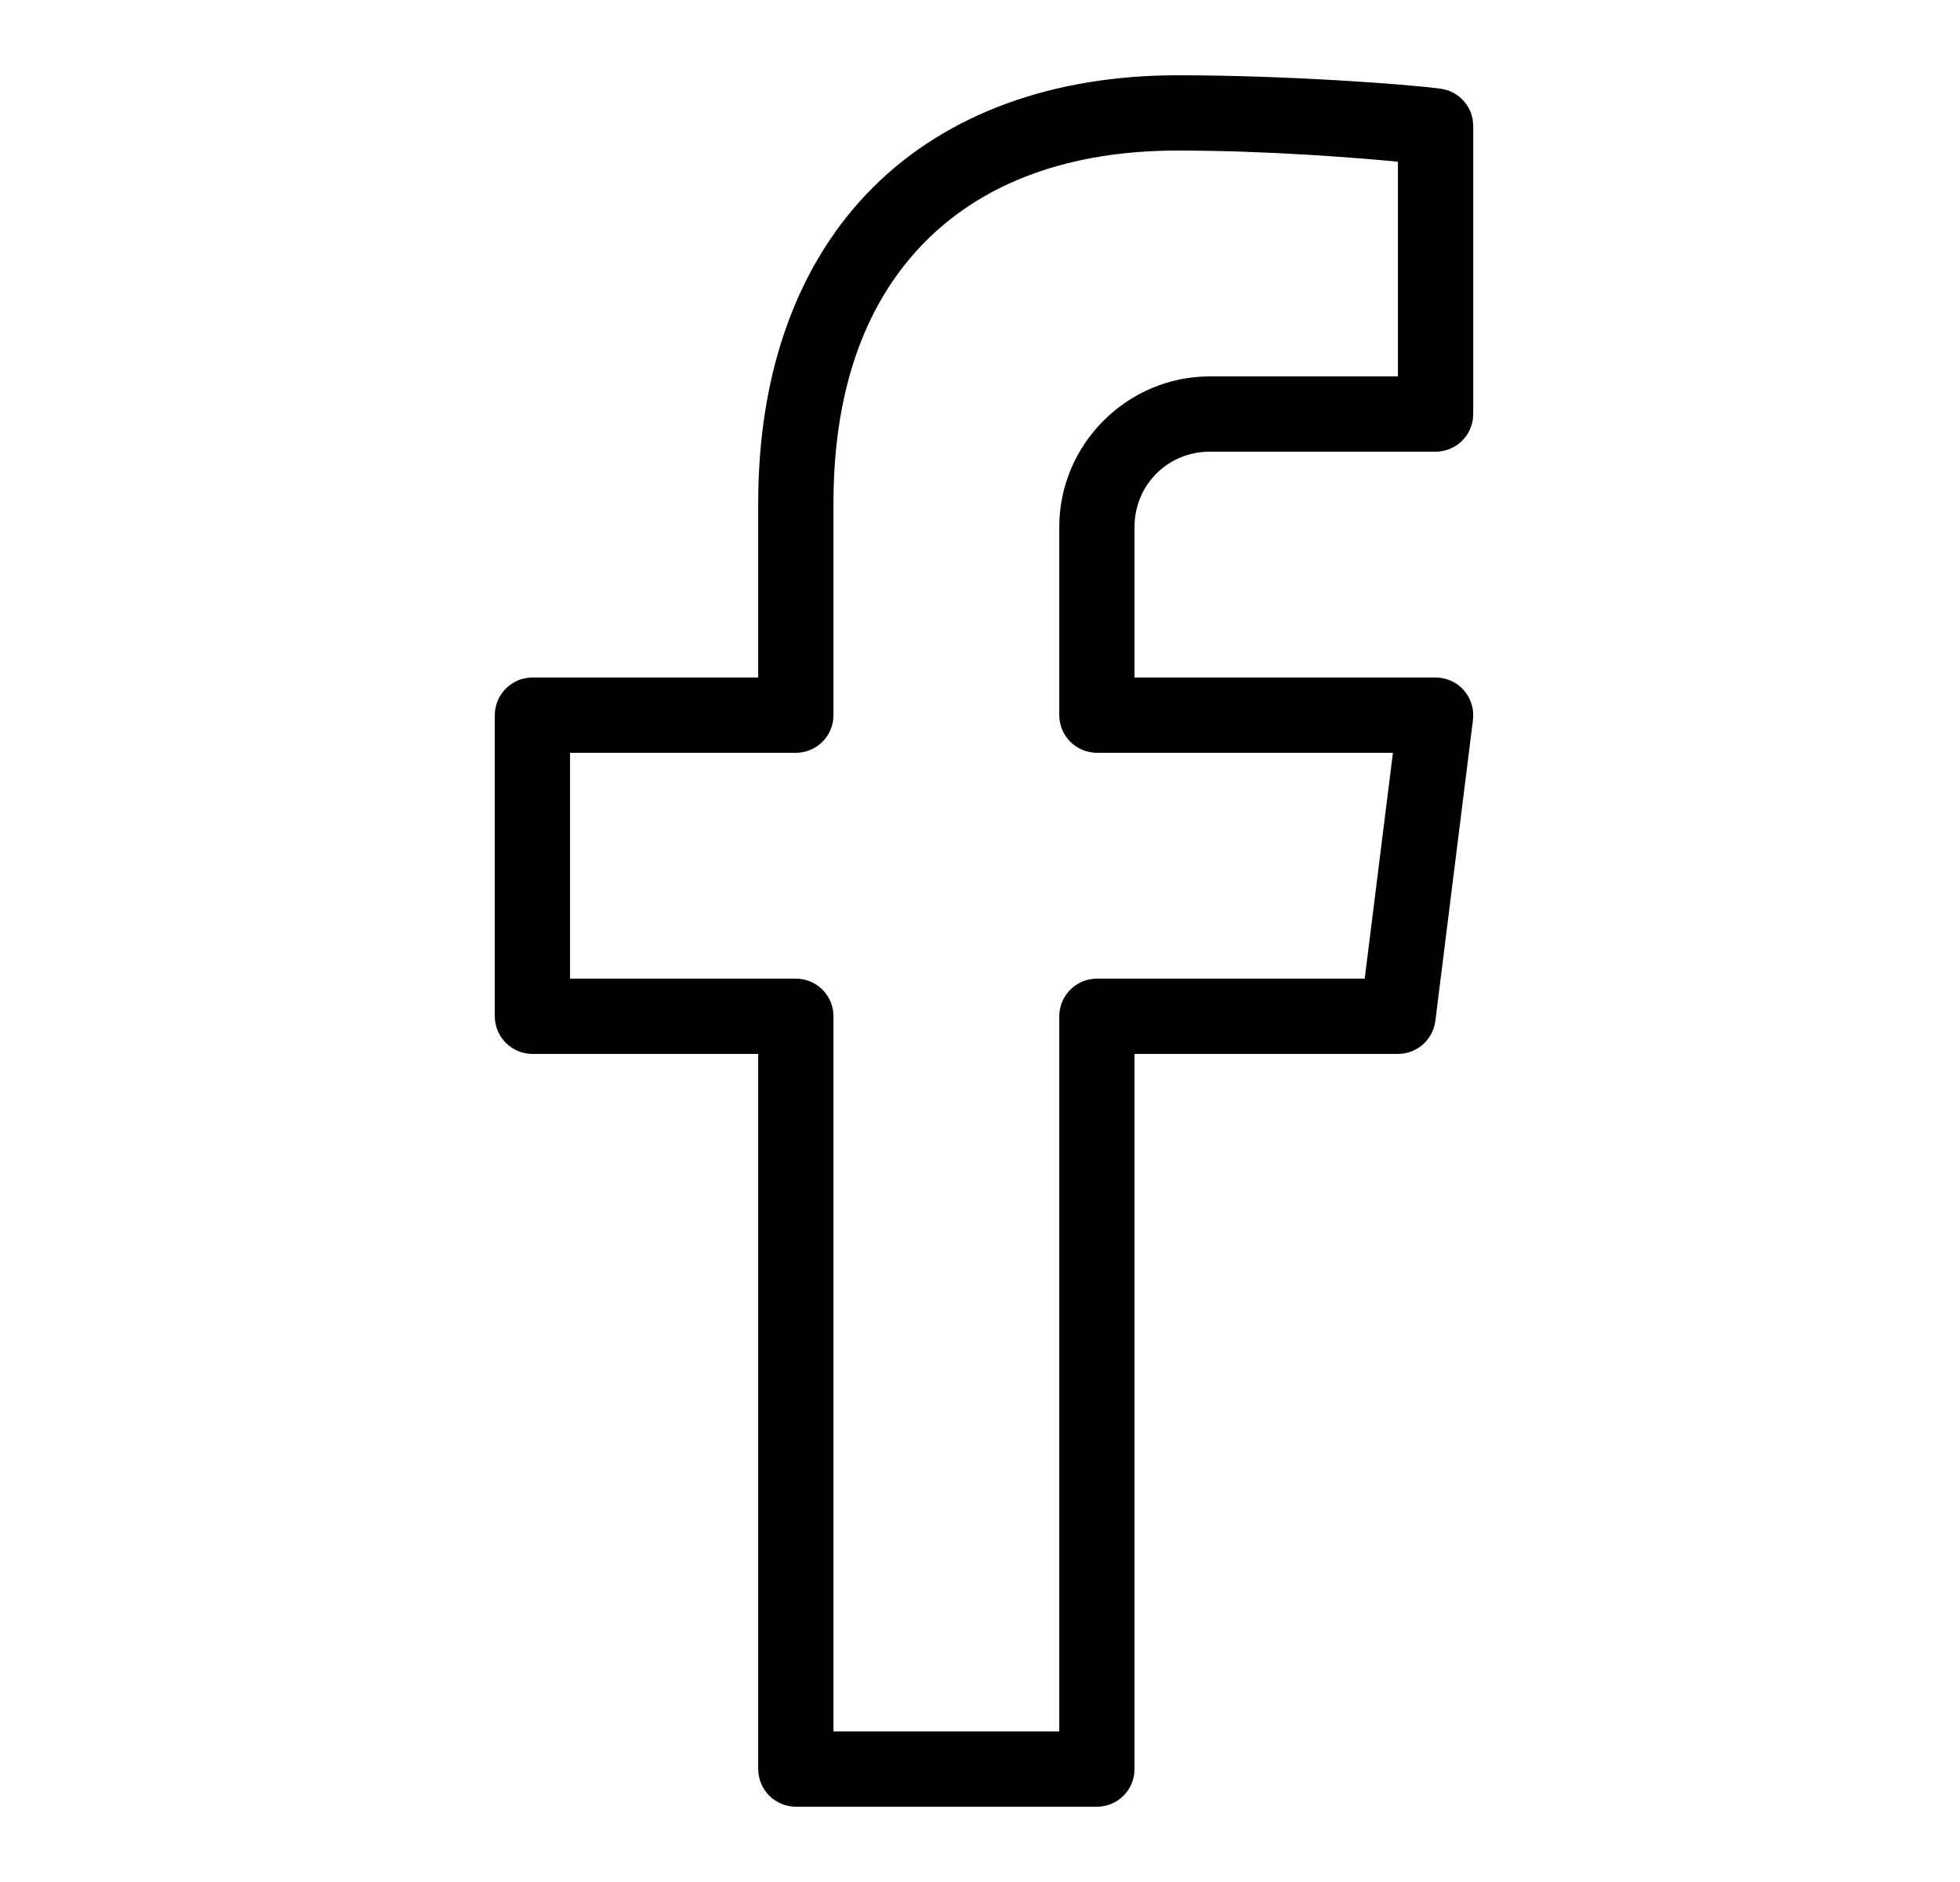
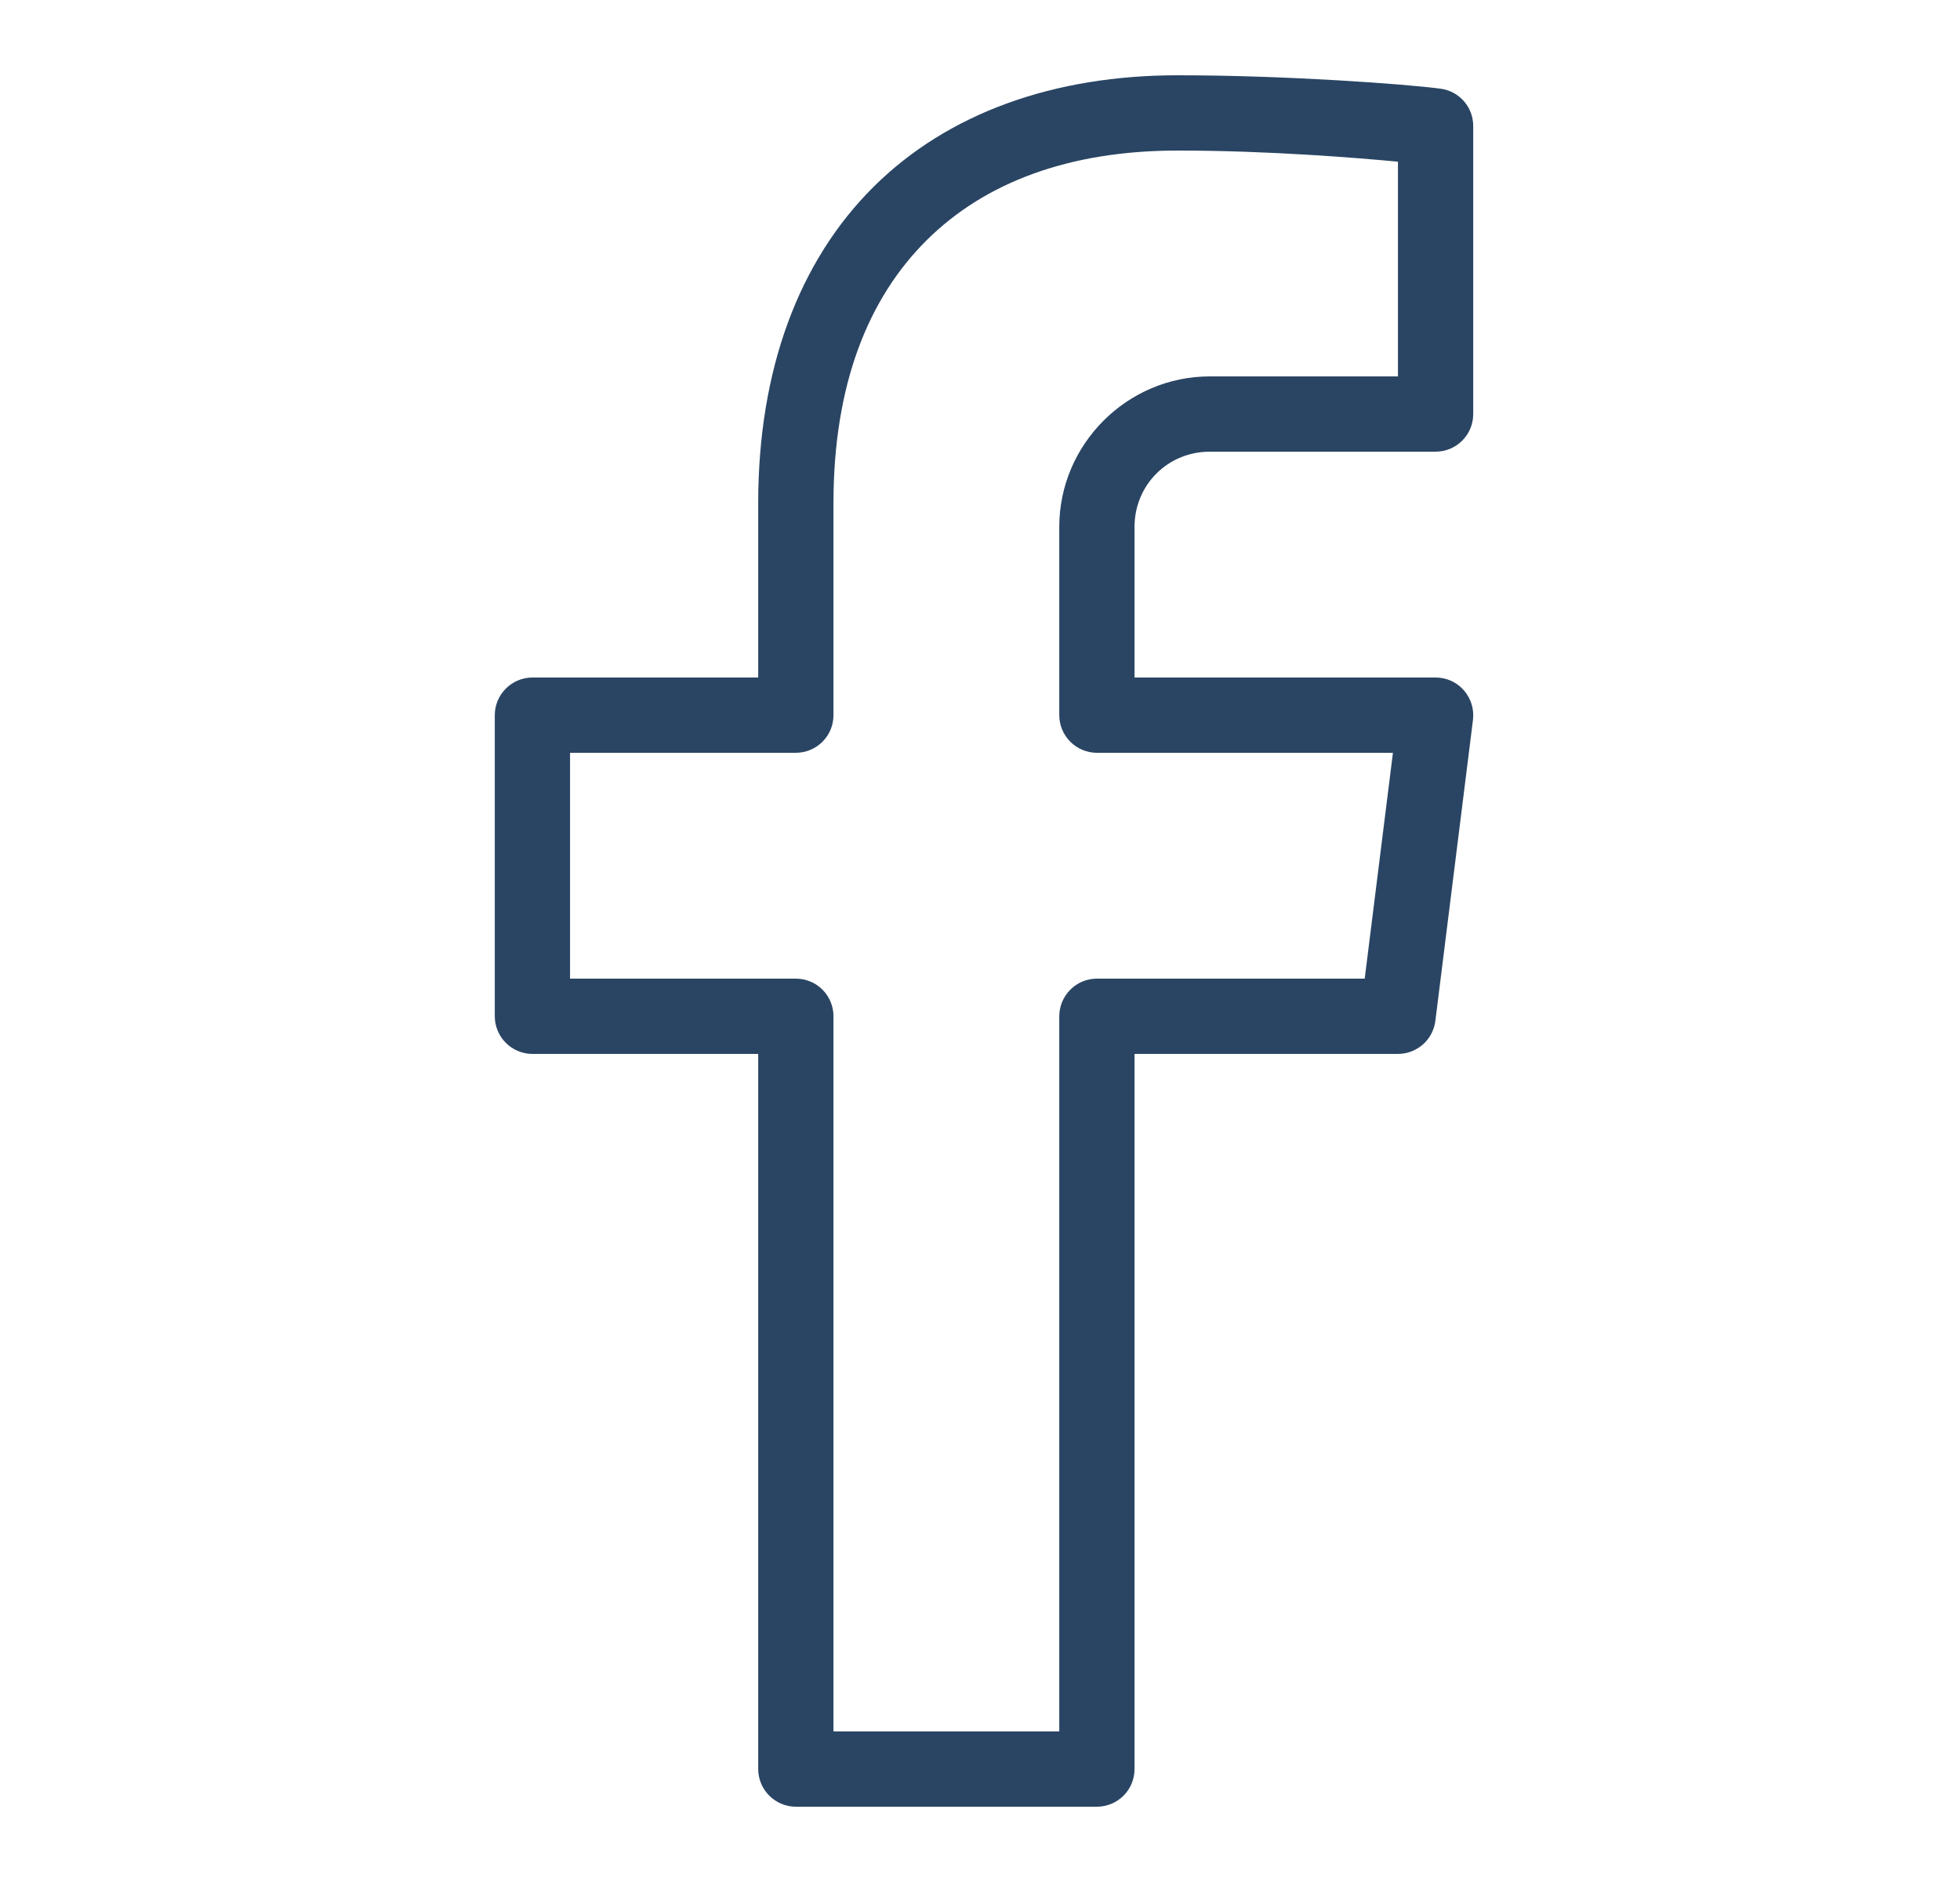
<svg xmlns="http://www.w3.org/2000/svg" width="25" height="24" viewBox="0 0 25 24" fill="none">
-   <path d="M15.019 0.96C13.449 0.96 12.093 1.438 11.141 2.384C10.189 3.33 9.671 4.715 9.671 6.416V8.64H6.791C6.664 8.64 6.542 8.691 6.452 8.781C6.362 8.871 6.311 8.993 6.311 9.12V12.96C6.311 13.087 6.362 13.209 6.452 13.299C6.542 13.389 6.664 13.44 6.791 13.44H9.671V22.56C9.671 22.687 9.722 22.809 9.812 22.899C9.902 22.989 10.024 23.04 10.151 23.04H13.991C14.118 23.04 14.241 22.989 14.331 22.899C14.421 22.809 14.471 22.687 14.471 22.56V13.44H17.831C17.948 13.44 18.061 13.397 18.149 13.32C18.236 13.243 18.293 13.136 18.308 13.02L18.788 9.18C18.796 9.112 18.79 9.044 18.77 8.979C18.75 8.914 18.716 8.854 18.671 8.802C18.626 8.751 18.571 8.71 18.509 8.682C18.447 8.654 18.379 8.64 18.311 8.64H14.471V6.72C14.471 6.184 14.895 5.76 15.431 5.76H18.311C18.439 5.76 18.561 5.709 18.651 5.619C18.741 5.529 18.791 5.407 18.791 5.28V1.606C18.791 1.49 18.749 1.377 18.672 1.29C18.595 1.202 18.489 1.146 18.374 1.131C17.95 1.074 16.419 0.96 15.019 0.96ZM15.019 1.92C16.189 1.92 17.32 2.014 17.831 2.062V4.8H15.431C14.377 4.8 13.511 5.665 13.511 6.72V9.12C13.511 9.247 13.562 9.369 13.652 9.459C13.742 9.549 13.864 9.6 13.991 9.6H17.767L17.407 12.48H13.991C13.864 12.48 13.742 12.53 13.652 12.621C13.562 12.711 13.511 12.833 13.511 12.96V22.08H10.631V12.96C10.631 12.833 10.581 12.711 10.491 12.621C10.401 12.53 10.278 12.48 10.151 12.48H7.271V9.6H10.151C10.278 9.6 10.401 9.549 10.491 9.459C10.581 9.369 10.631 9.247 10.631 9.12V6.416C10.631 4.907 11.073 3.805 11.818 3.065C12.563 2.324 13.641 1.92 15.019 1.92Z" fill="black" />
+   <path d="M15.019 0.96C13.449 0.96 12.093 1.438 11.141 2.384C10.189 3.33 9.671 4.715 9.671 6.416V8.64H6.791C6.664 8.64 6.542 8.691 6.452 8.781C6.362 8.871 6.311 8.993 6.311 9.12V12.96C6.311 13.087 6.362 13.209 6.452 13.299C6.542 13.389 6.664 13.44 6.791 13.44H9.671V22.56C9.671 22.687 9.722 22.809 9.812 22.899C9.902 22.989 10.024 23.04 10.151 23.04H13.991C14.118 23.04 14.241 22.989 14.331 22.899C14.421 22.809 14.471 22.687 14.471 22.56V13.44H17.831C17.948 13.44 18.061 13.397 18.149 13.32C18.236 13.243 18.293 13.136 18.308 13.02L18.788 9.18C18.796 9.112 18.79 9.044 18.77 8.979C18.75 8.914 18.716 8.854 18.671 8.802C18.626 8.751 18.571 8.71 18.509 8.682C18.447 8.654 18.379 8.64 18.311 8.64H14.471V6.72C14.471 6.184 14.895 5.76 15.431 5.76H18.311C18.439 5.76 18.561 5.709 18.651 5.619C18.741 5.529 18.791 5.407 18.791 5.28V1.606C18.791 1.49 18.749 1.377 18.672 1.29C18.595 1.202 18.489 1.146 18.374 1.131C17.95 1.074 16.419 0.96 15.019 0.96ZM15.019 1.92C16.189 1.92 17.32 2.014 17.831 2.062V4.8H15.431C14.377 4.8 13.511 5.665 13.511 6.72V9.12C13.511 9.247 13.562 9.369 13.652 9.459C13.742 9.549 13.864 9.6 13.991 9.6H17.767L17.407 12.48H13.991C13.864 12.48 13.742 12.53 13.652 12.621C13.562 12.711 13.511 12.833 13.511 12.96V22.08H10.631V12.96C10.631 12.833 10.581 12.711 10.491 12.621C10.401 12.53 10.278 12.48 10.151 12.48H7.271V9.6H10.151C10.278 9.6 10.401 9.549 10.491 9.459C10.581 9.369 10.631 9.247 10.631 9.12V6.416C10.631 4.907 11.073 3.805 11.818 3.065C12.563 2.324 13.641 1.92 15.019 1.92Z" fill="#2A4563" />
</svg>
